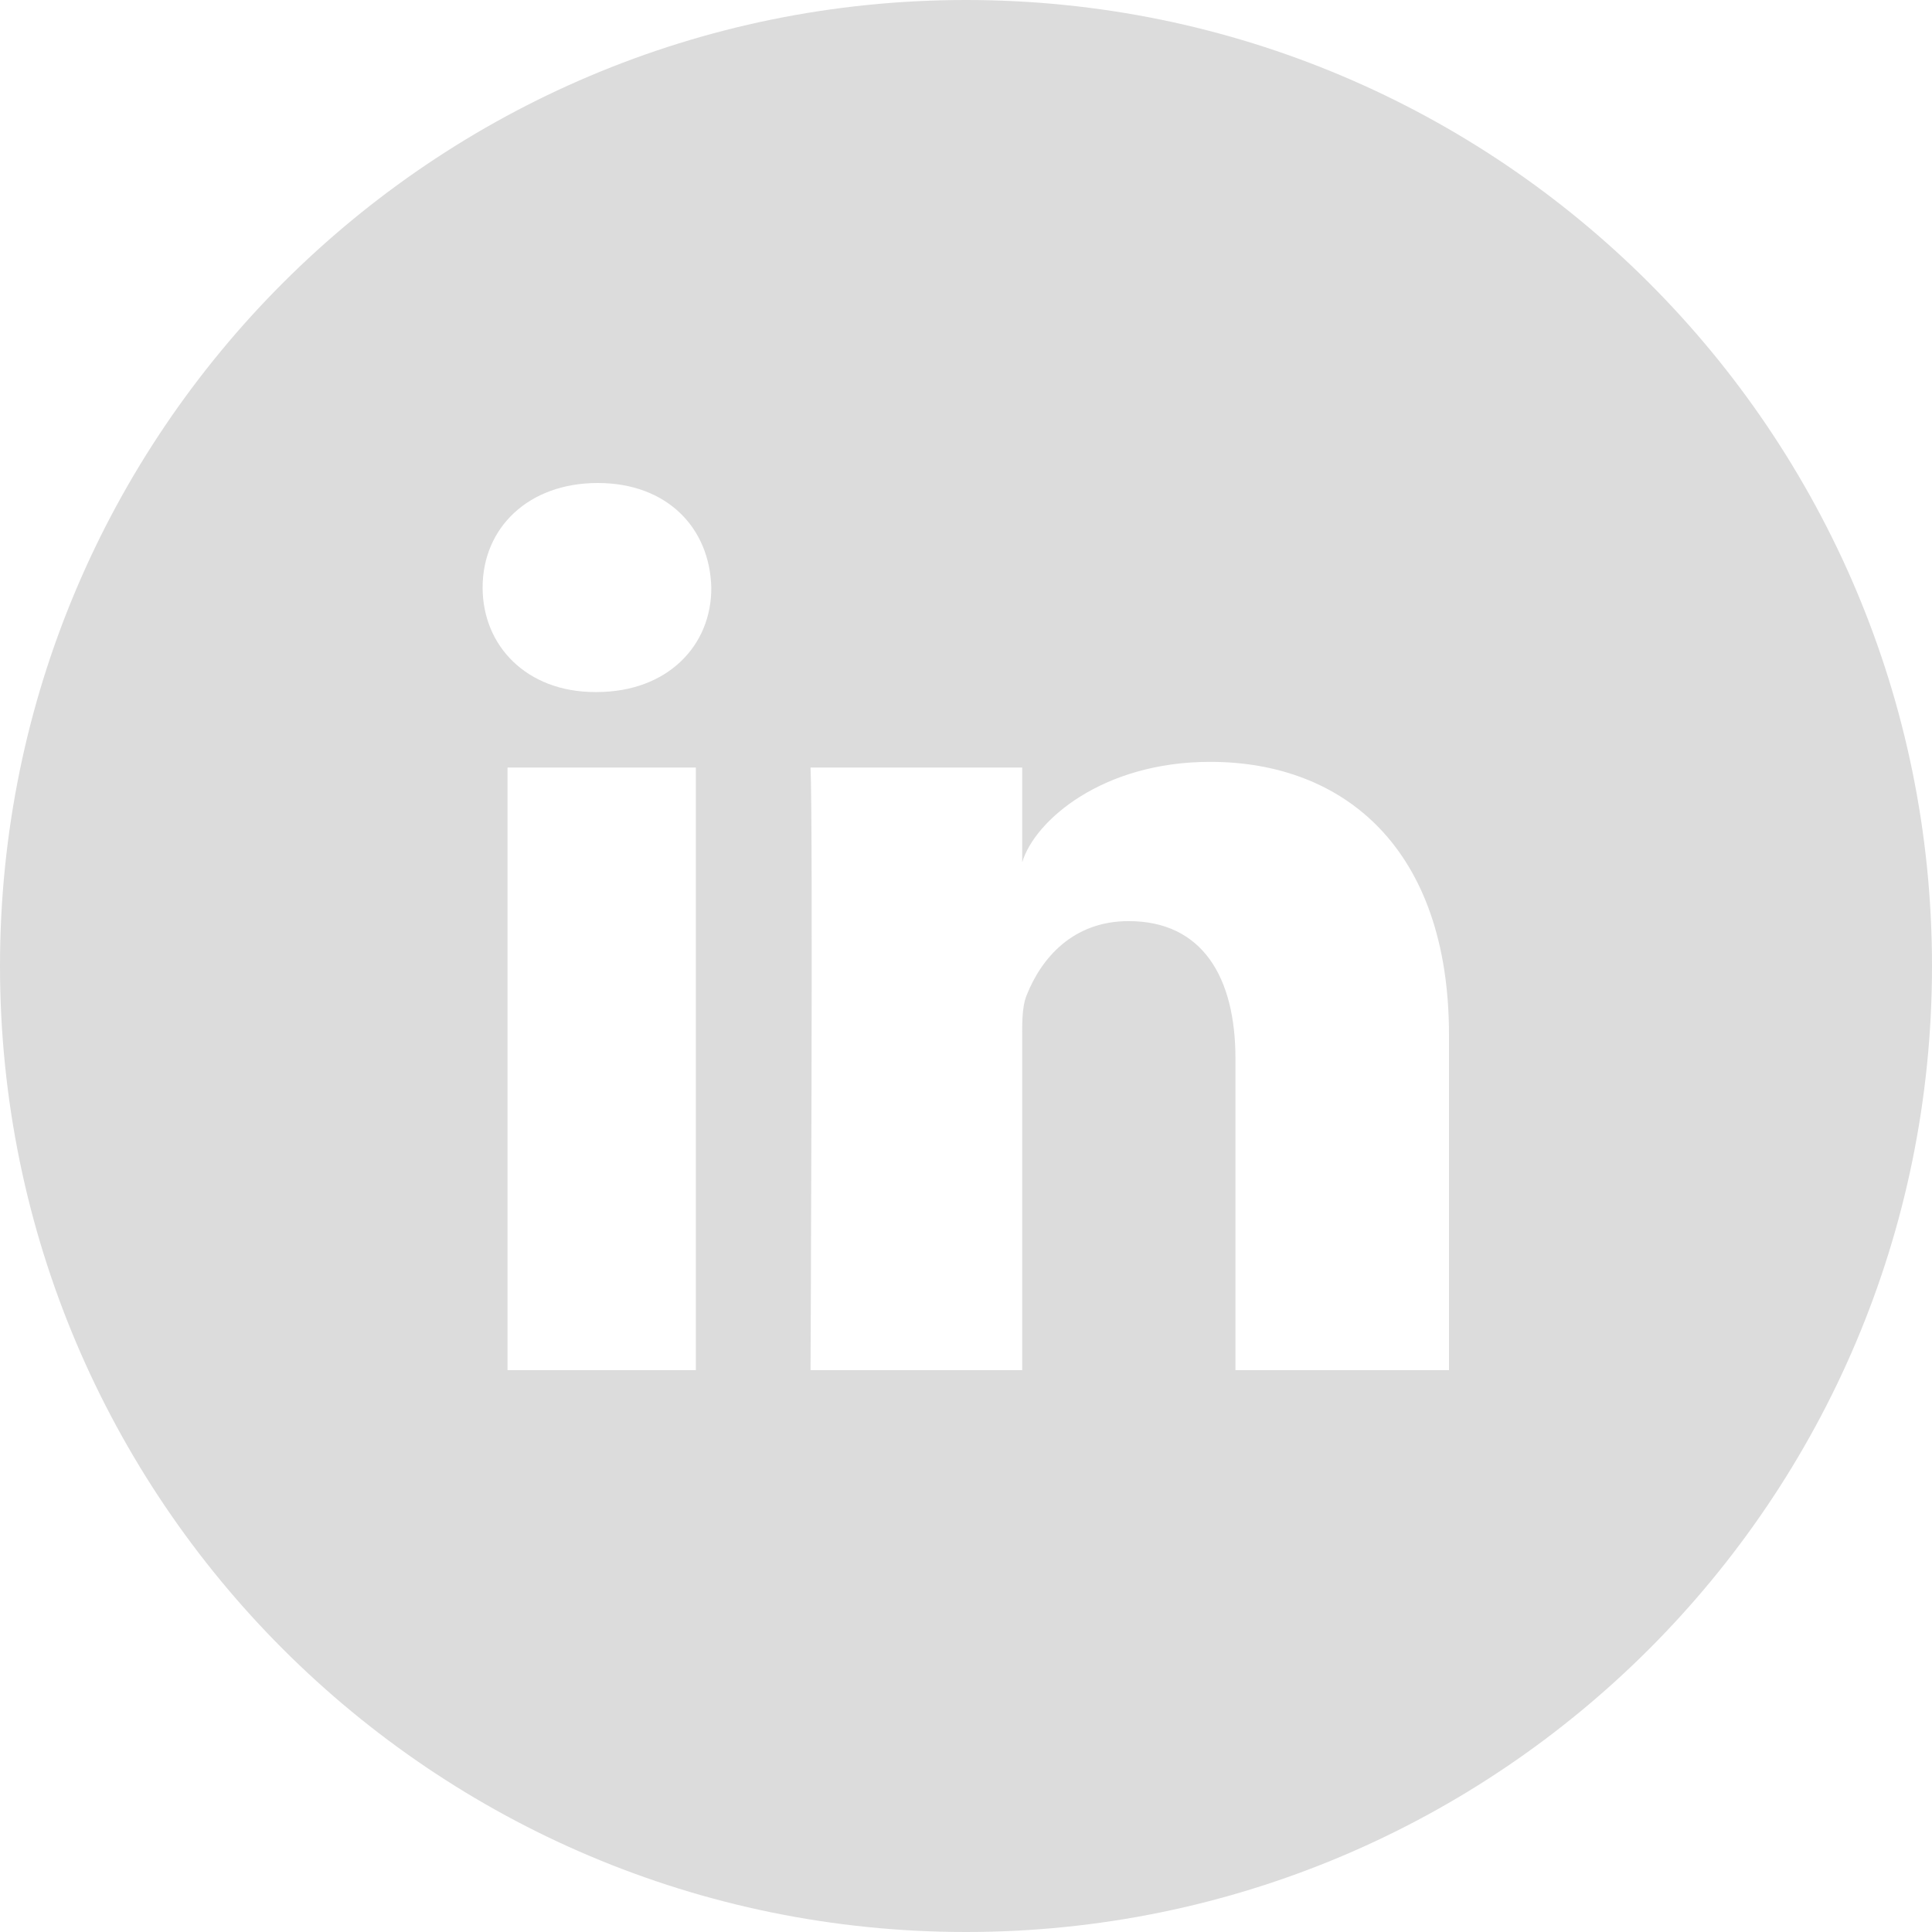
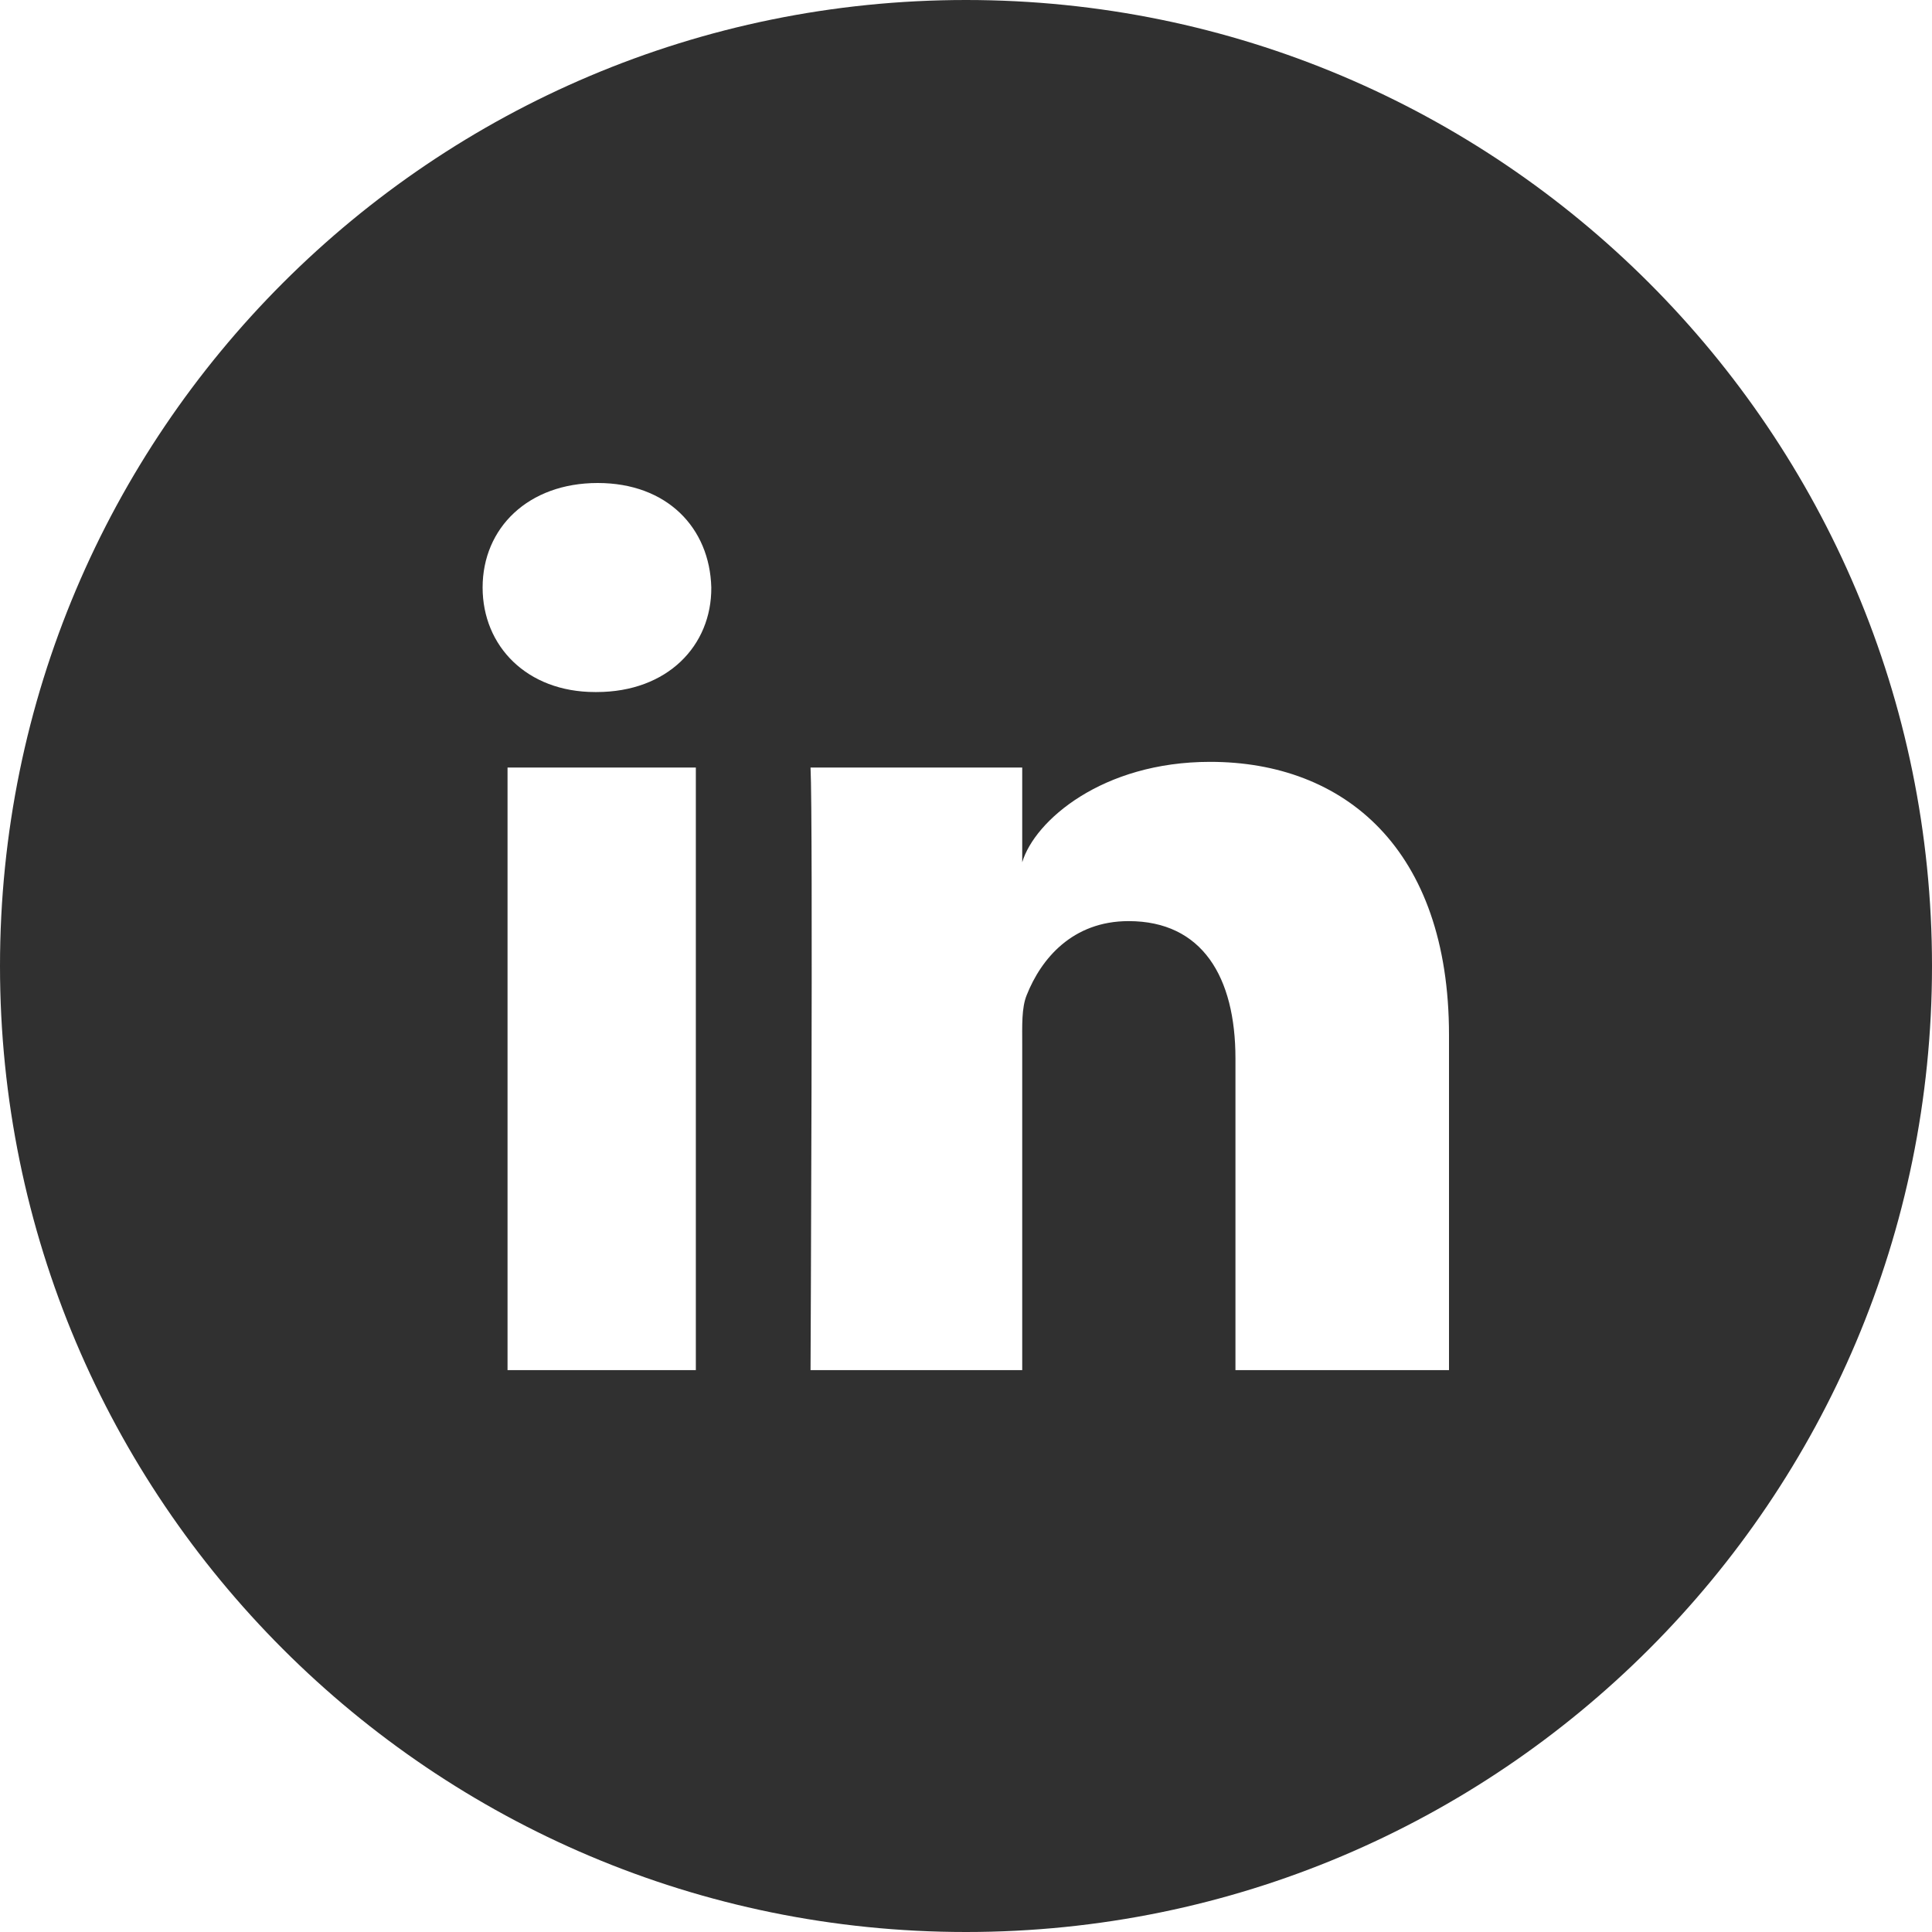
<svg xmlns="http://www.w3.org/2000/svg" width="30" height="30" viewBox="0 0 30 30" fill="none">
-   <path d="M15 0C6.715 0 0 6.715 0 15C0 23.285 6.715 30 15 30C23.285 30 30 23.285 30 15C30 6.715 23.285 0 15 0ZM10.805 21.275H7.881V11.918H10.805V21.275ZM9.264 10.746H9.24C8.18 10.746 7.494 10.031 7.494 9.123C7.494 8.197 8.203 7.5 9.281 7.5C10.359 7.5 11.021 8.197 11.045 9.123C11.051 10.025 10.365 10.746 9.264 10.746ZM22.5 21.275H19.184V16.436C19.184 15.17 18.668 14.303 17.525 14.303C16.652 14.303 16.166 14.889 15.943 15.451C15.861 15.65 15.873 15.932 15.873 16.219V21.275H12.586C12.586 21.275 12.627 12.697 12.586 11.918H15.873V13.389C16.066 12.744 17.115 11.83 18.791 11.83C20.871 11.83 22.5 13.178 22.5 16.072V21.275Z" fill="#DCDCDC" />
+   <path d="M15 0C6.715 0 0 6.715 0 15C0 23.285 6.715 30 15 30C23.285 30 30 23.285 30 15C30 6.715 23.285 0 15 0ZM10.805 21.275H7.881V11.918H10.805V21.275ZM9.264 10.746H9.24C8.18 10.746 7.494 10.031 7.494 9.123C7.494 8.197 8.203 7.5 9.281 7.5C10.359 7.5 11.021 8.197 11.045 9.123C11.051 10.025 10.365 10.746 9.264 10.746ZM22.5 21.275H19.184V16.436C19.184 15.17 18.668 14.303 17.525 14.303C16.652 14.303 16.166 14.889 15.943 15.451C15.861 15.65 15.873 15.932 15.873 16.219V21.275H12.586C12.586 21.275 12.627 12.697 12.586 11.918H15.873V13.389C16.066 12.744 17.115 11.83 18.791 11.83C20.871 11.83 22.5 13.178 22.5 16.072V21.275Z" fill="#303030" />
</svg>
